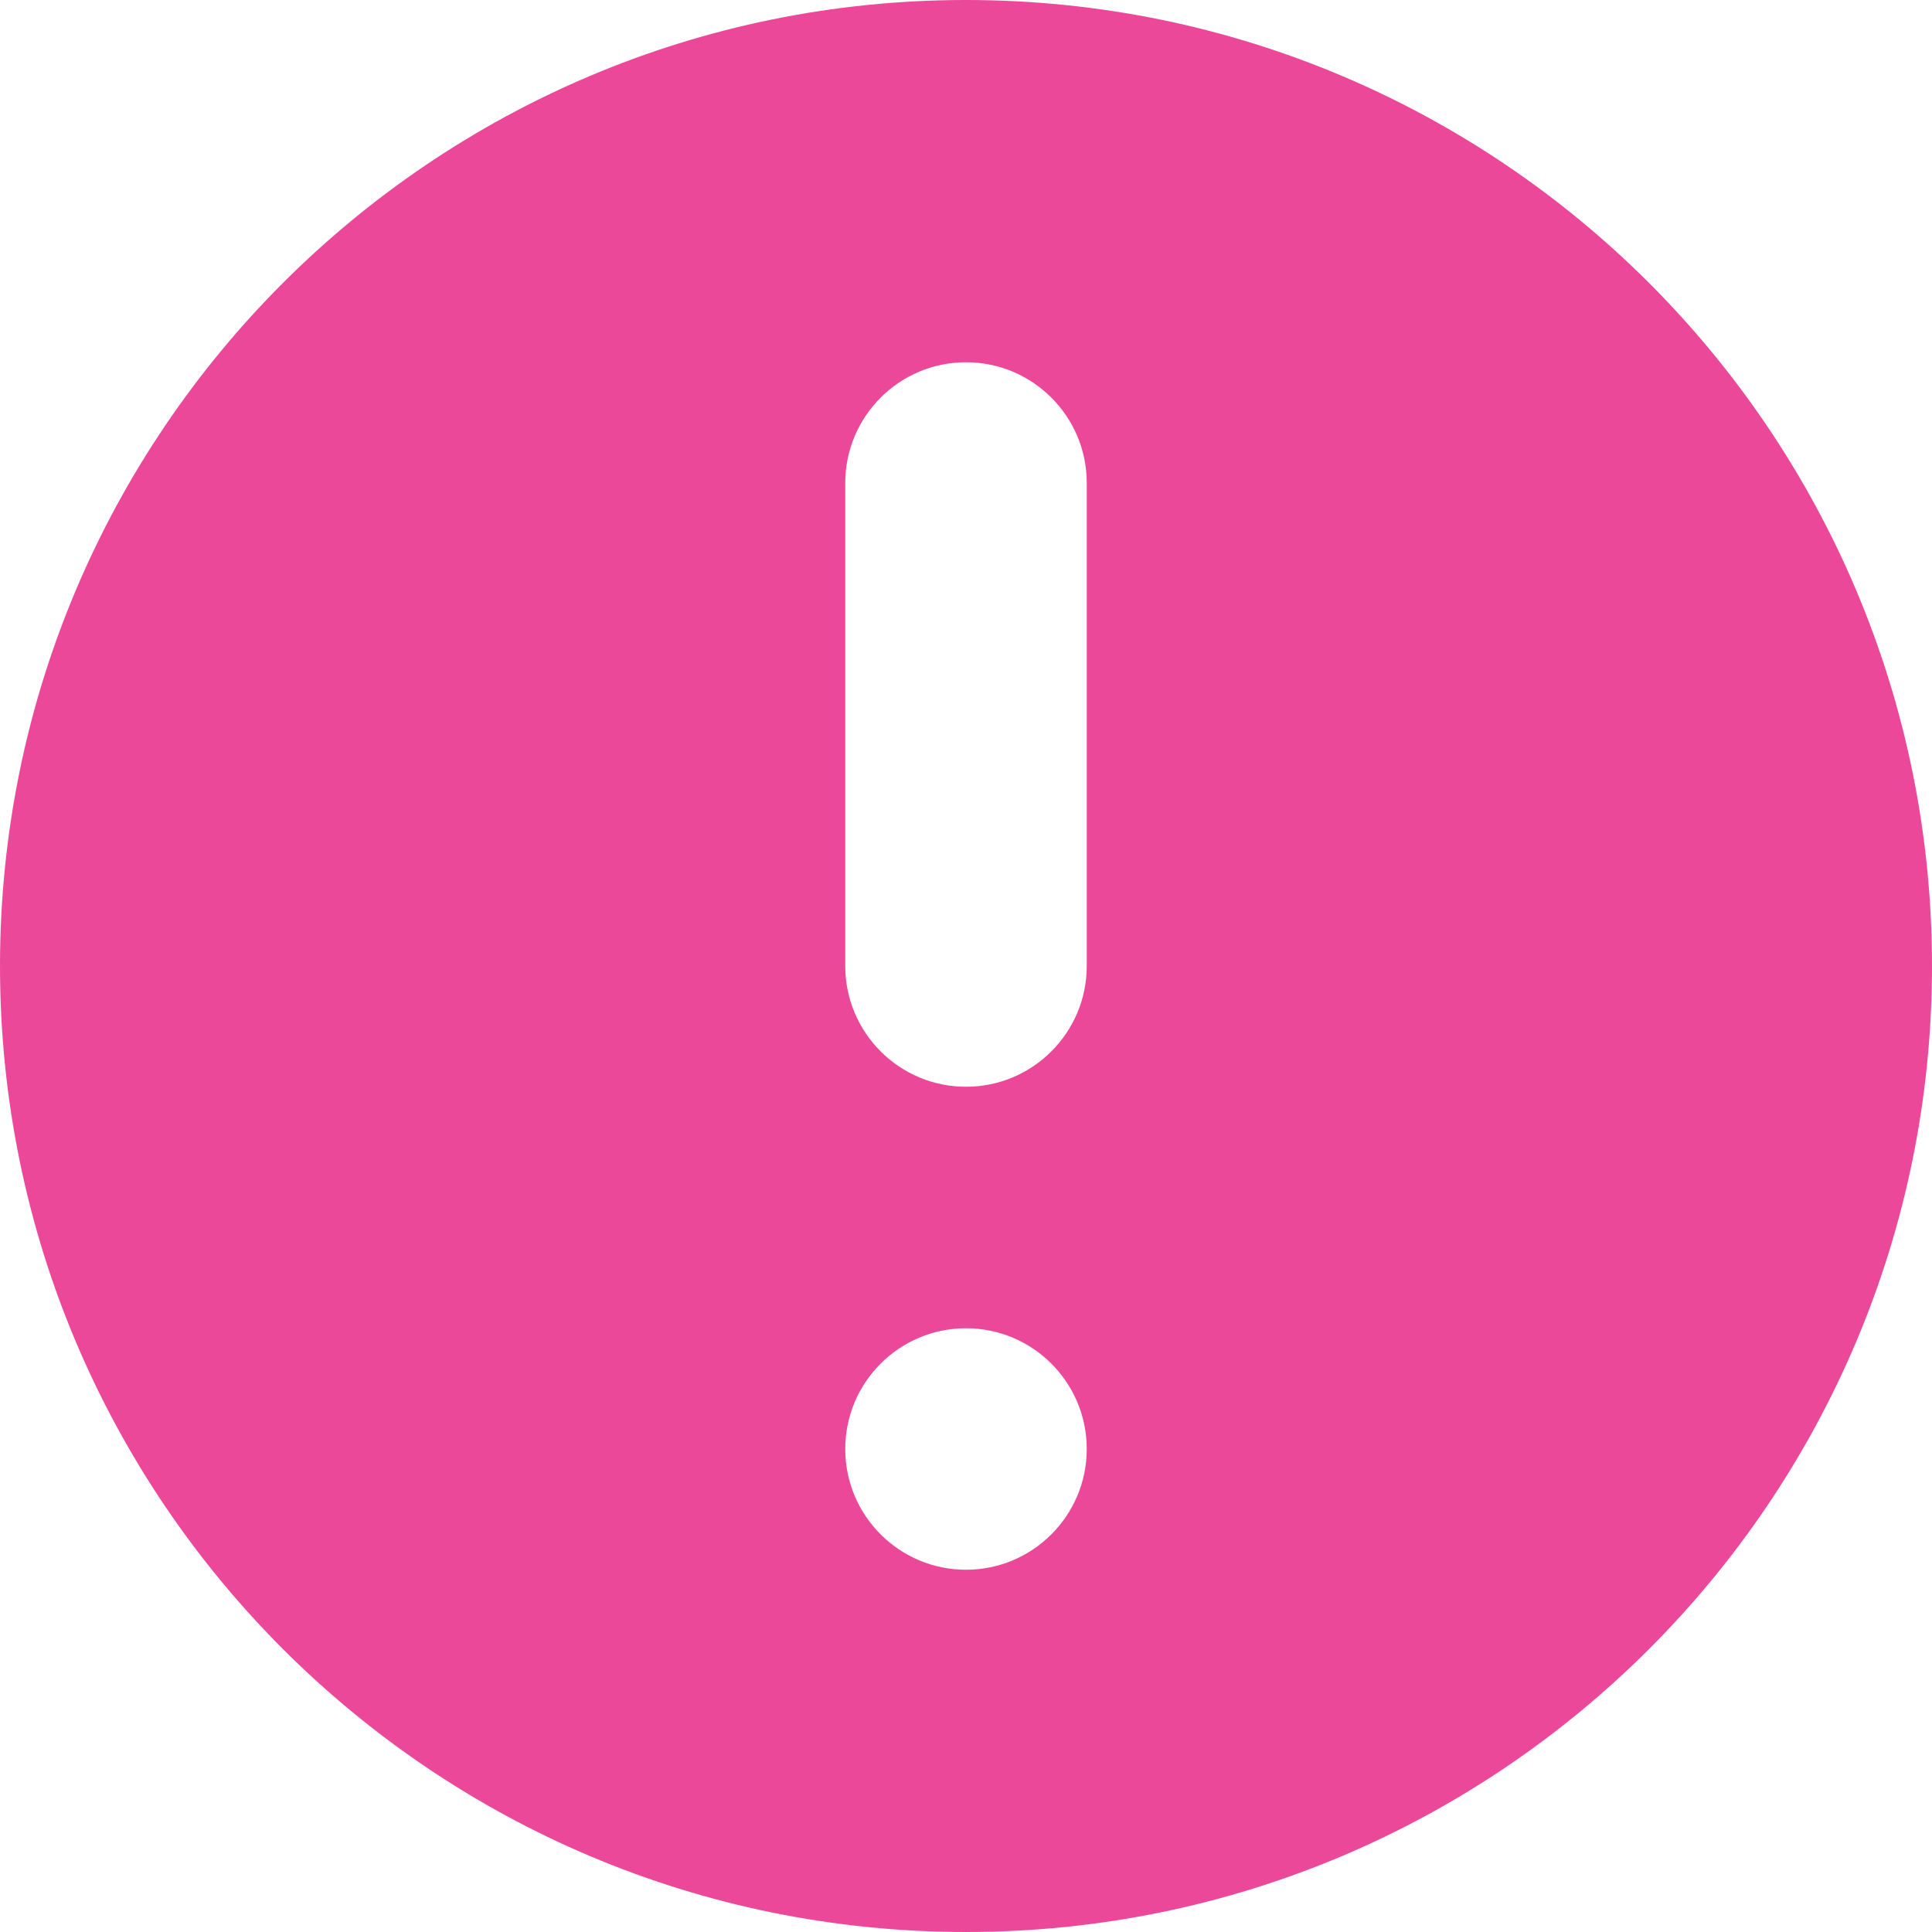
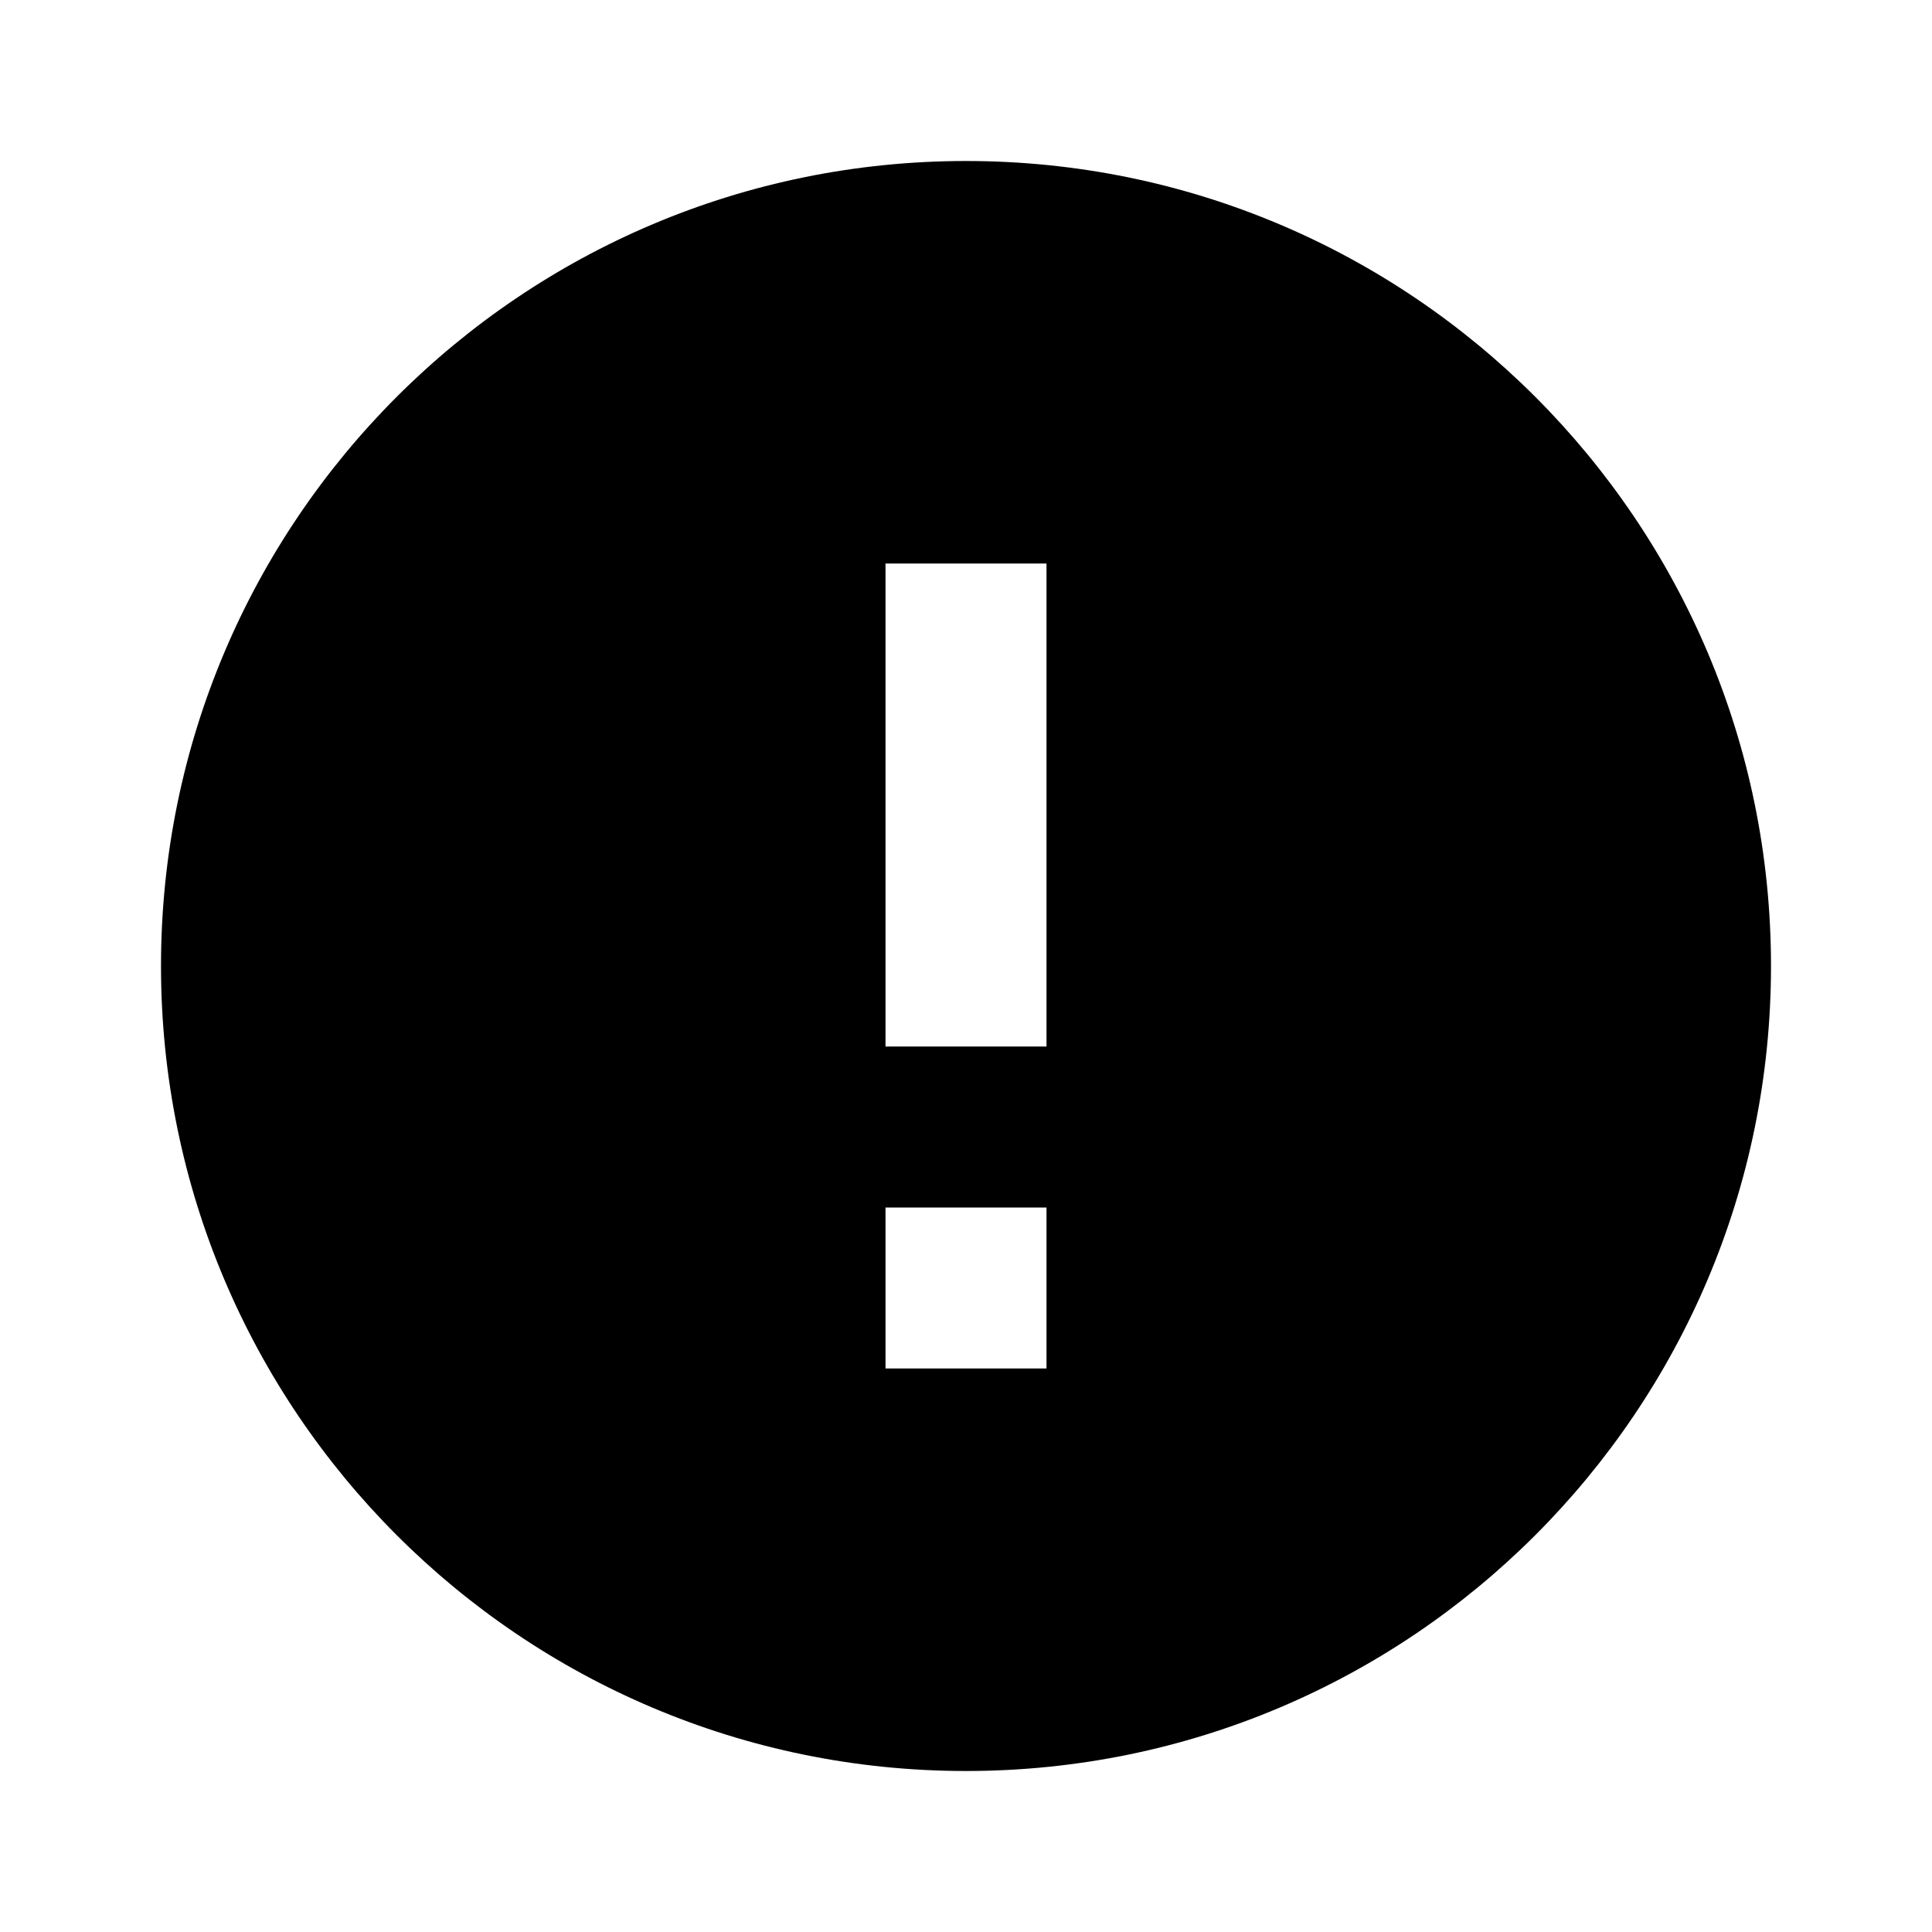
- <svg xmlns="http://www.w3.org/2000/svg" width="16" height="16" viewBox="0 0 16 16" fill="none">
-   <path fill-rule="evenodd" clip-rule="evenodd" d="M16 8C16 12.418 12.418 16 8 16C3.582 16 0 12.418 0 8C0 3.582 3.582 0 8 0C12.418 0 16 3.582 16 8ZM9 12C9 12.552 8.552 13 8 13C7.448 13 7 12.552 7 12C7 11.448 7.448 11 8 11C8.552 11 9 11.448 9 12ZM8 3C7.448 3 7 3.448 7 4V8C7 8.552 7.448 9 8 9C8.552 9 9 8.552 9 8V4C9 3.448 8.552 3 8 3Z" fill="#EC4899" />
+ <svg xmlns="http://www.w3.org/2000/svg" viewBox="0 0 24 24" width="24" height="24">
+   <path fill="none" d="M0 0h24v24H0z" />
+   <path d="M12 22C6.477 22 2 17.523 2 12S6.477 2 12 2s10 4.477 10 10-4.477 10-10 10zm-1-7v2h2v-2h-2zm0-8v6h2V7h-2z" />
</svg>
